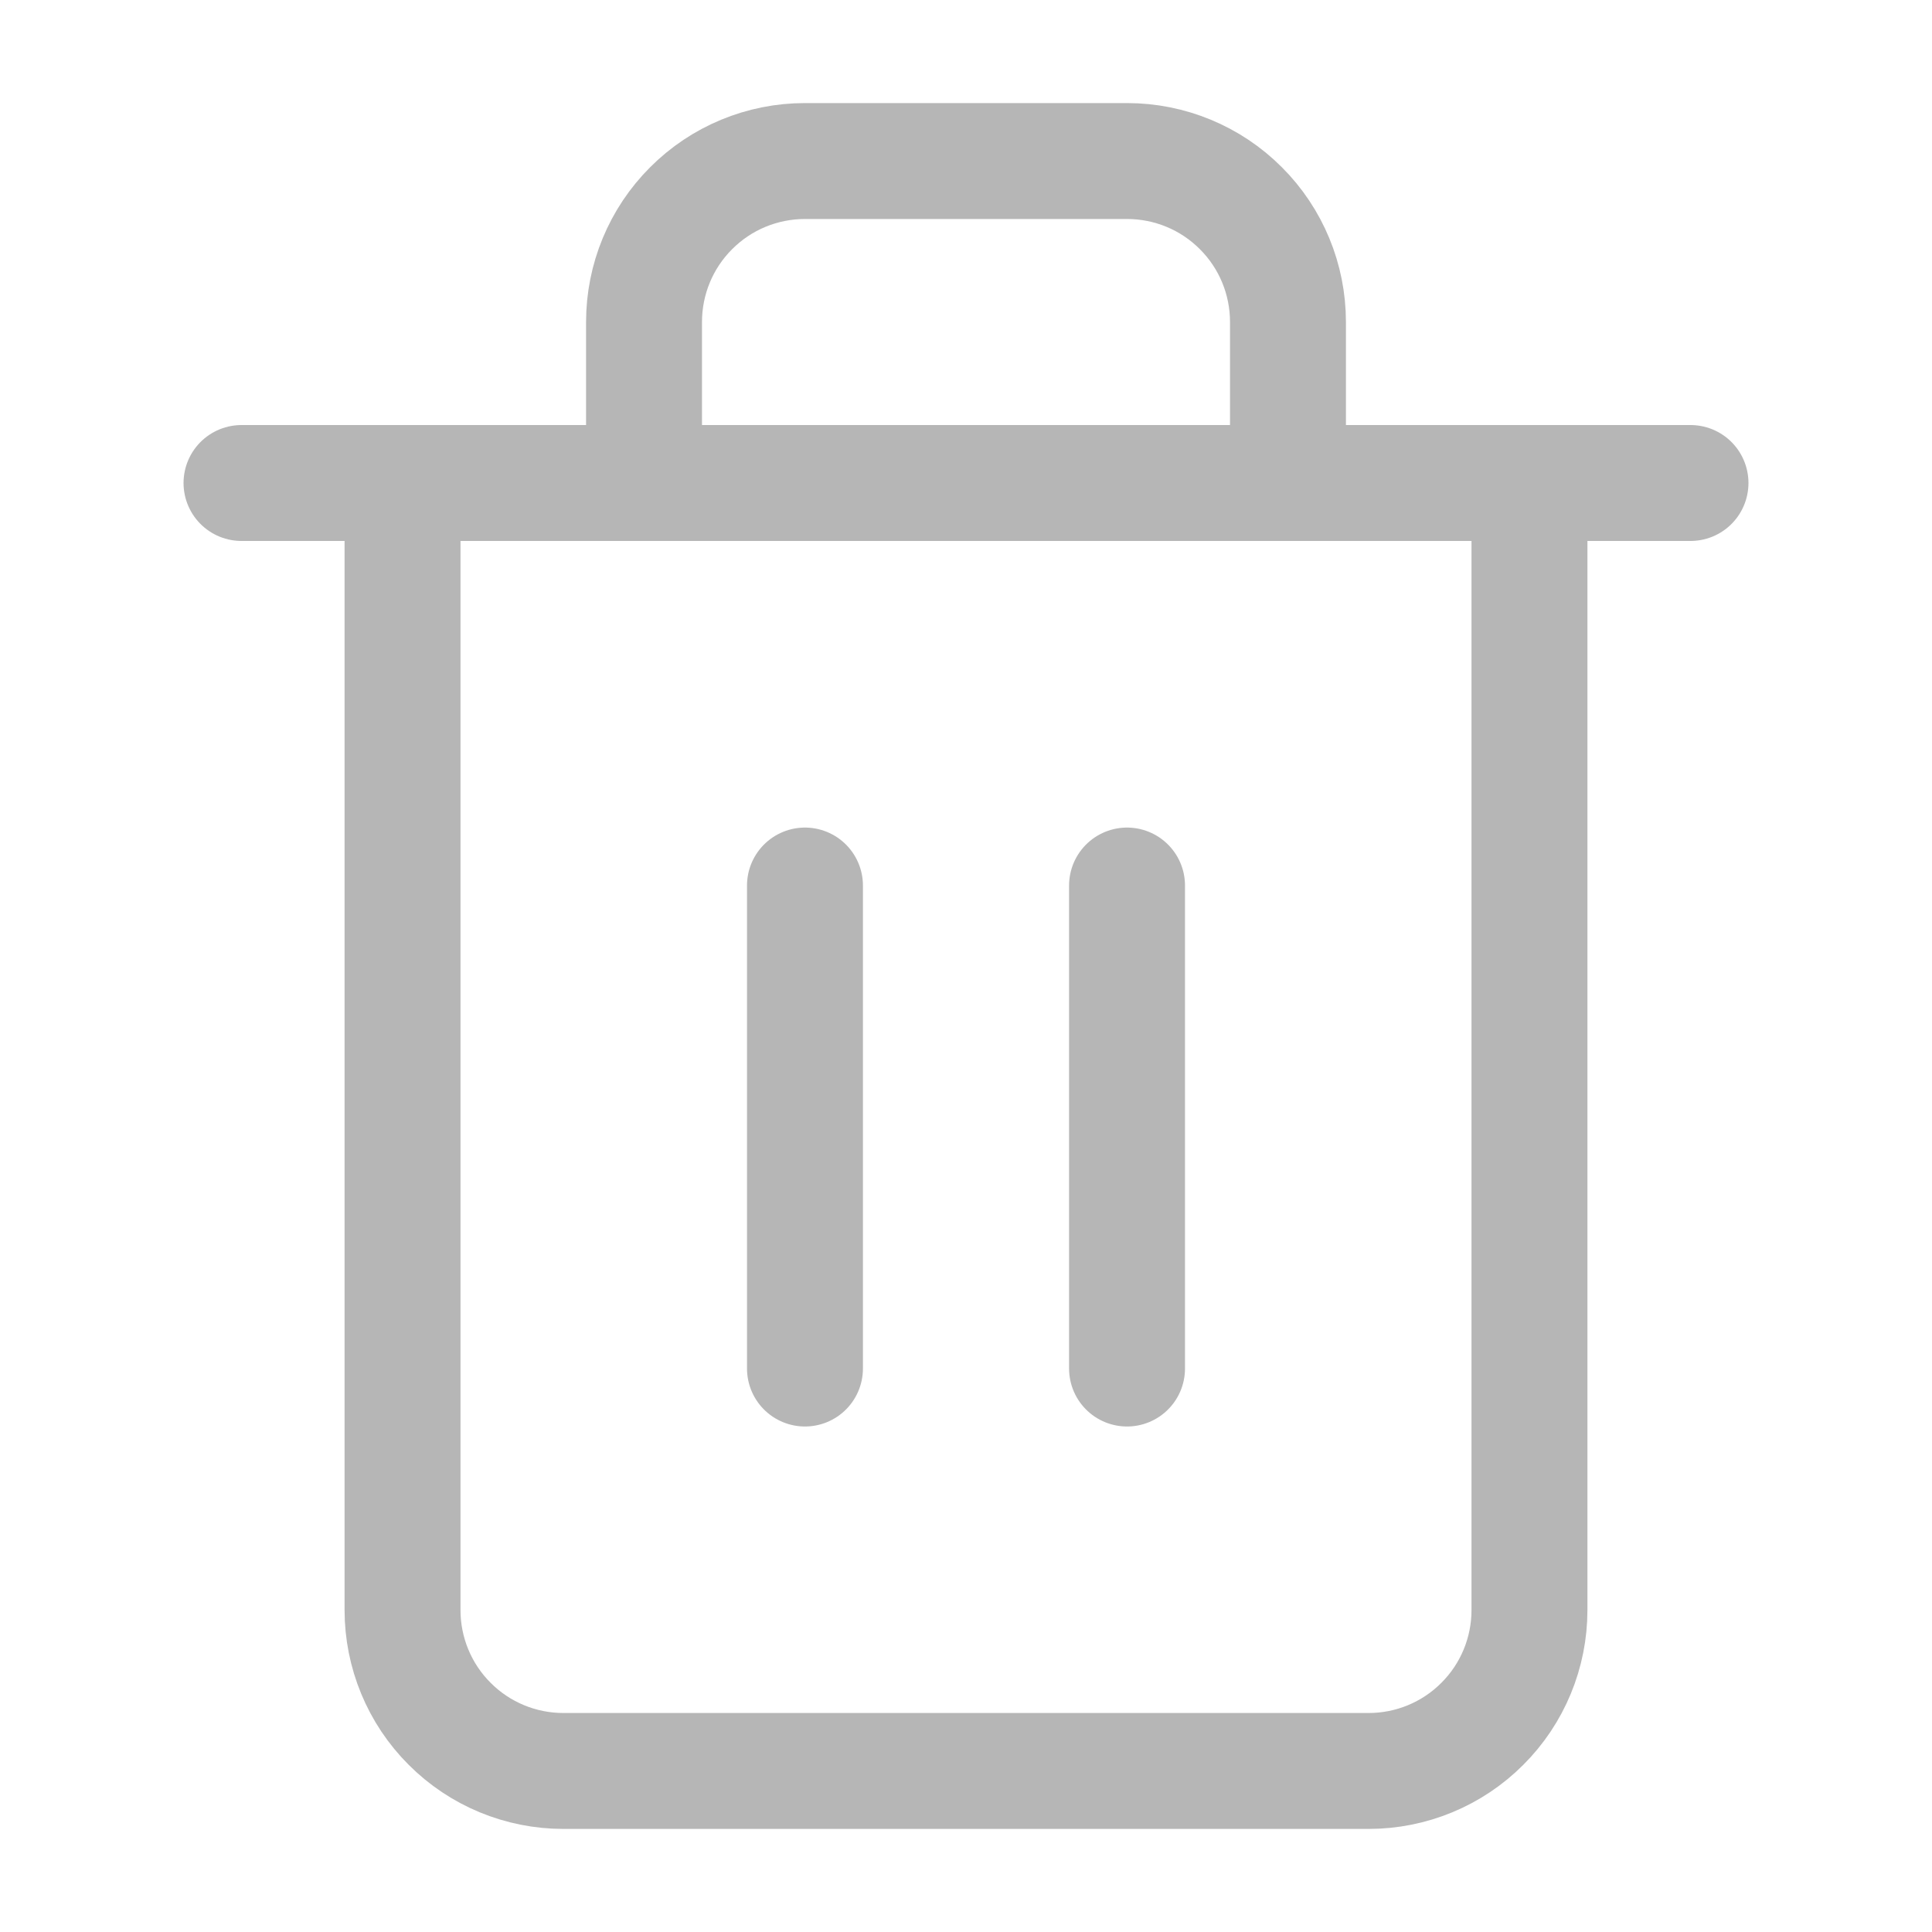
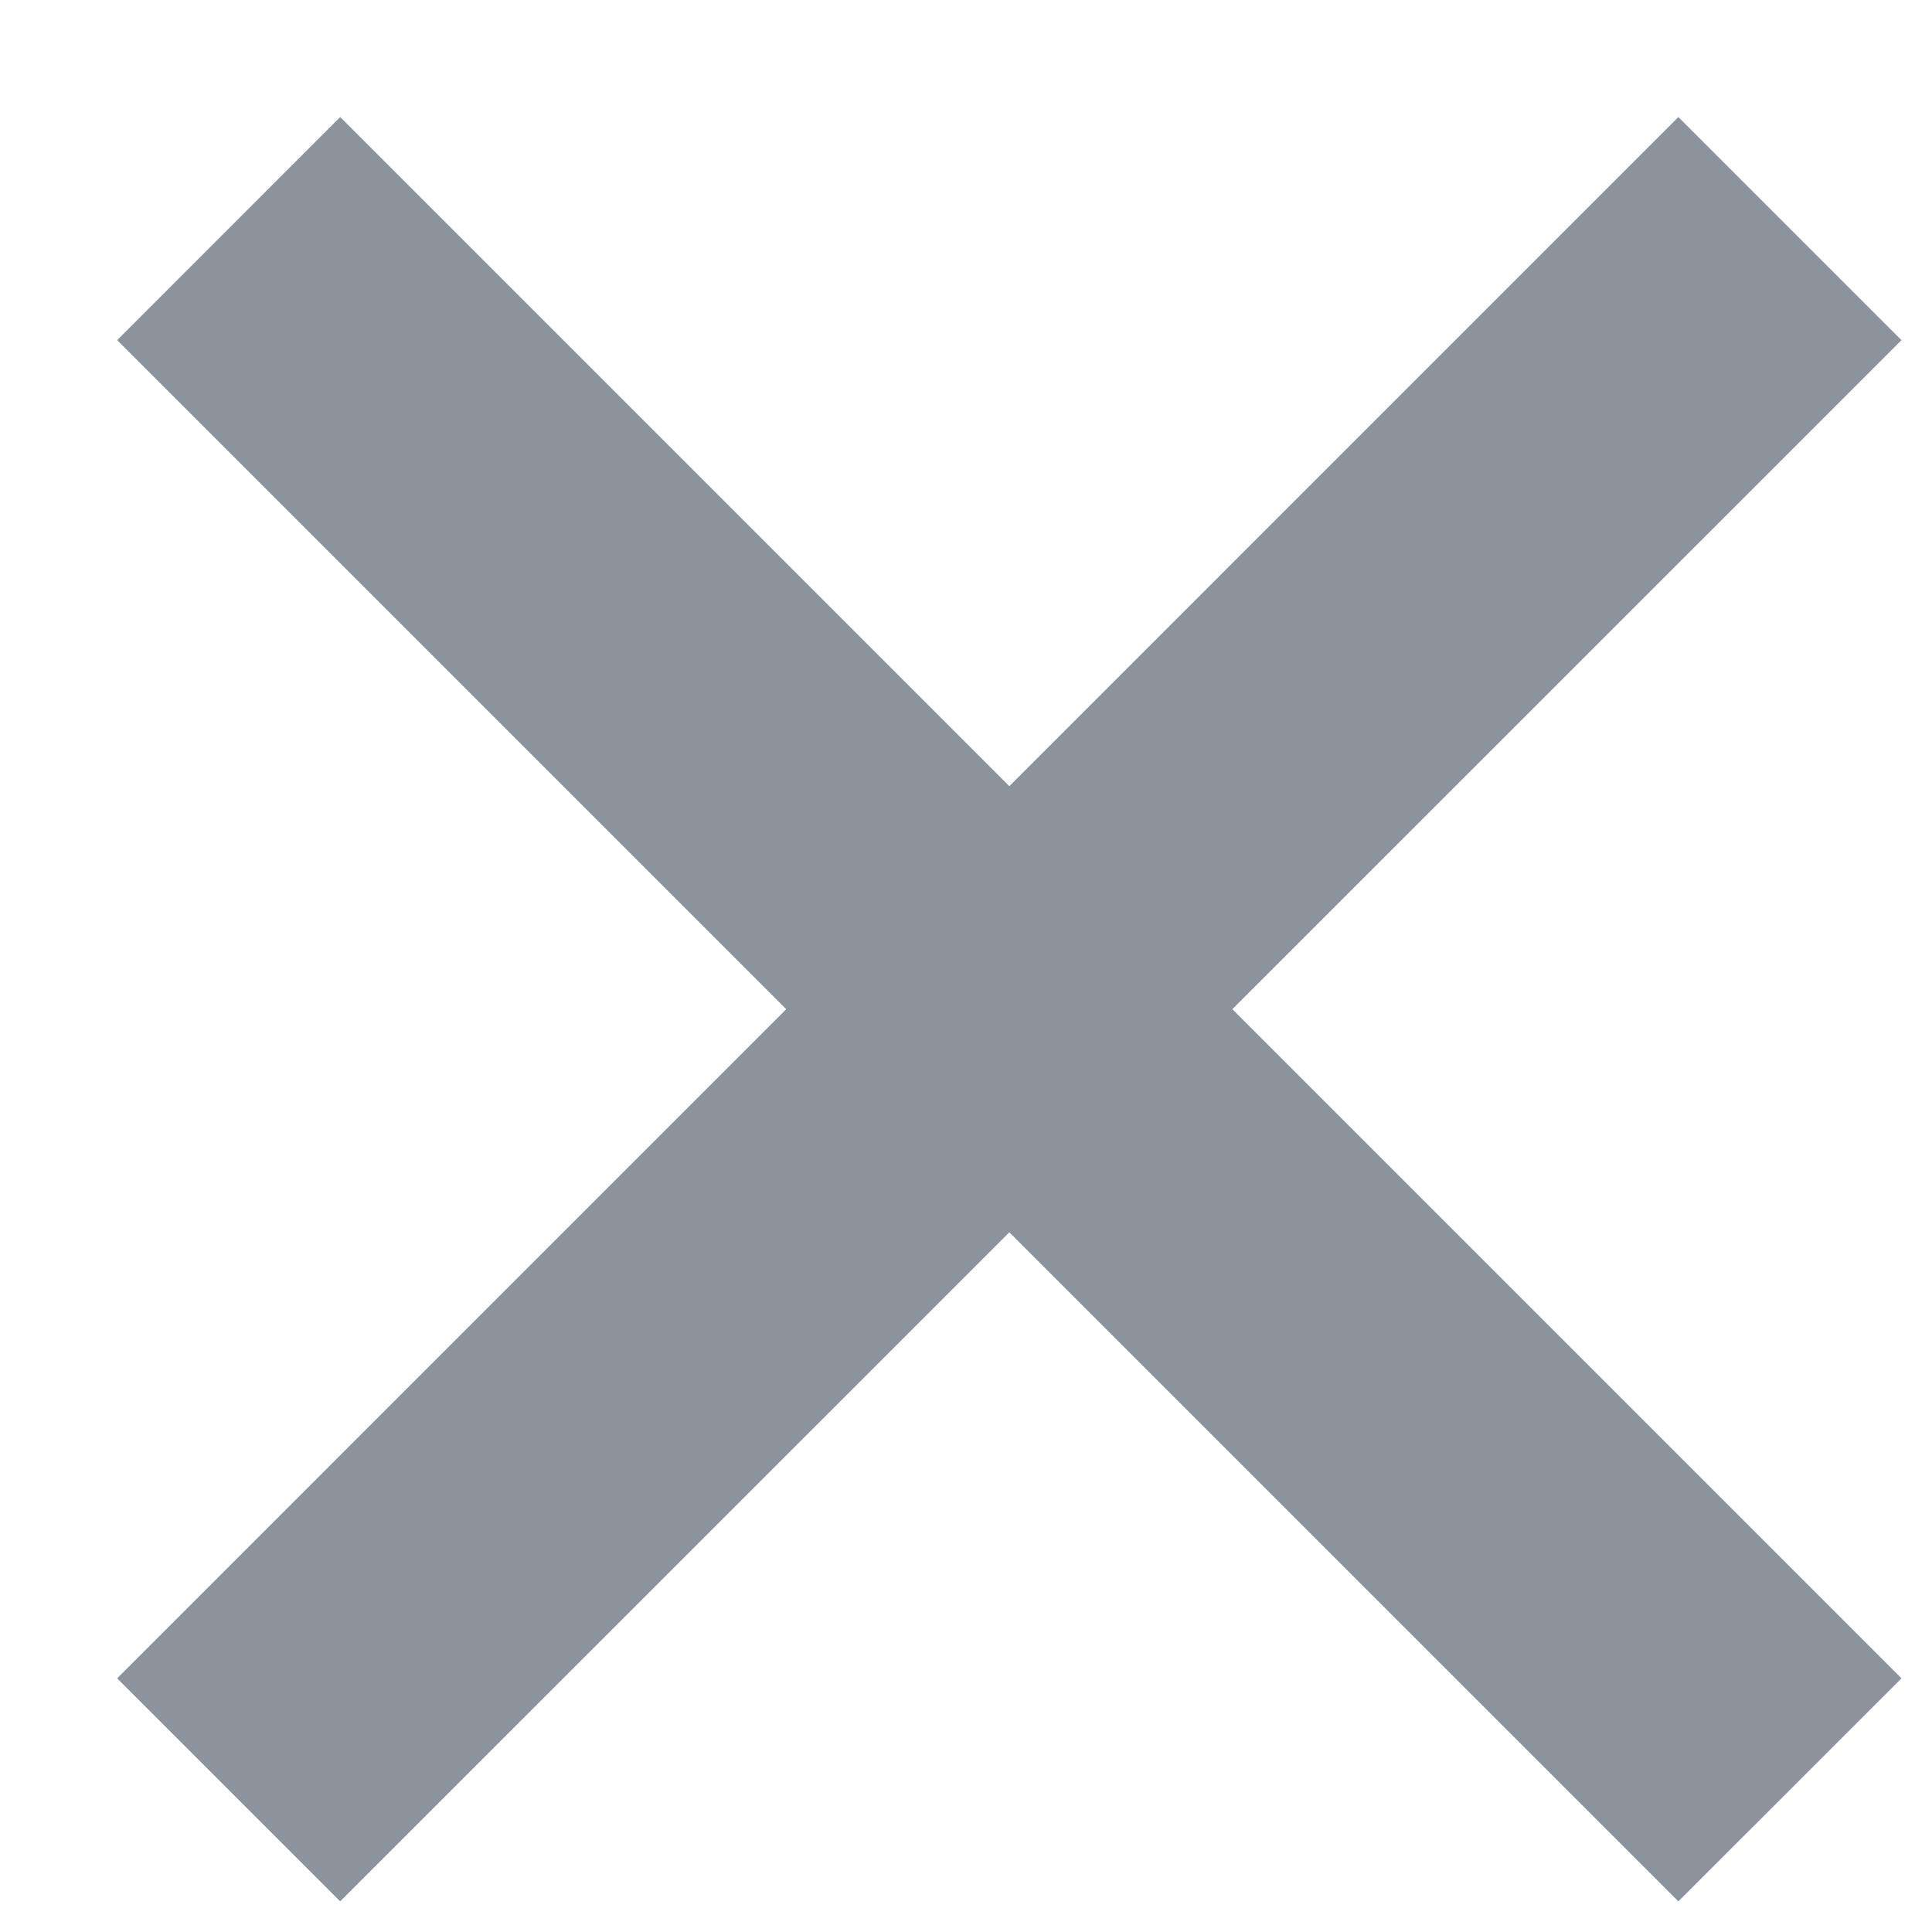
- <svg xmlns="http://www.w3.org/2000/svg" width="20" height="20" viewBox="0 0 20 20" fill="none">
-   <path d="M2.5 5H4.167H17.5" stroke="#B6B6B6" stroke-width="1.2" stroke-linecap="round" stroke-linejoin="round" />
-   <path d="M6.667 5V3.333C6.667 2.891 6.842 2.467 7.155 2.155C7.467 1.842 7.891 1.667 8.333 1.667H11.667C12.109 1.667 12.533 1.842 12.845 2.155C13.158 2.467 13.333 2.891 13.333 3.333V5M15.833 5V16.667C15.833 17.109 15.658 17.533 15.345 17.845C15.033 18.158 14.609 18.333 14.167 18.333H5.833C5.391 18.333 4.967 18.158 4.655 17.845C4.342 17.533 4.167 17.109 4.167 16.667V5H15.833Z" stroke="#B6B6B6" stroke-width="1.2" stroke-linecap="round" stroke-linejoin="round" />
-   <path d="M8.333 9.167V14.167" stroke="#B6B6B6" stroke-width="1.2" stroke-linecap="round" stroke-linejoin="round" />
-   <path d="M11.667 9.167V14.167" stroke="#B6B6B6" stroke-width="1.2" stroke-linecap="round" stroke-linejoin="round" />
+ <svg xmlns="http://www.w3.org/2000/svg" width="14" height="14" viewBox="0 0 14 14" fill="none">
+   <path fill-rule="evenodd" clip-rule="evenodd" d="M13.779 2.465L12.162 0.848L7.314 5.697L2.465 0.848L0.849 2.465L5.697 7.313L0.849 12.162L2.465 13.778L7.314 8.93L12.162 13.778L13.779 12.162L8.93 7.313L13.779 2.465Z" fill="#8B949D" />
</svg>
